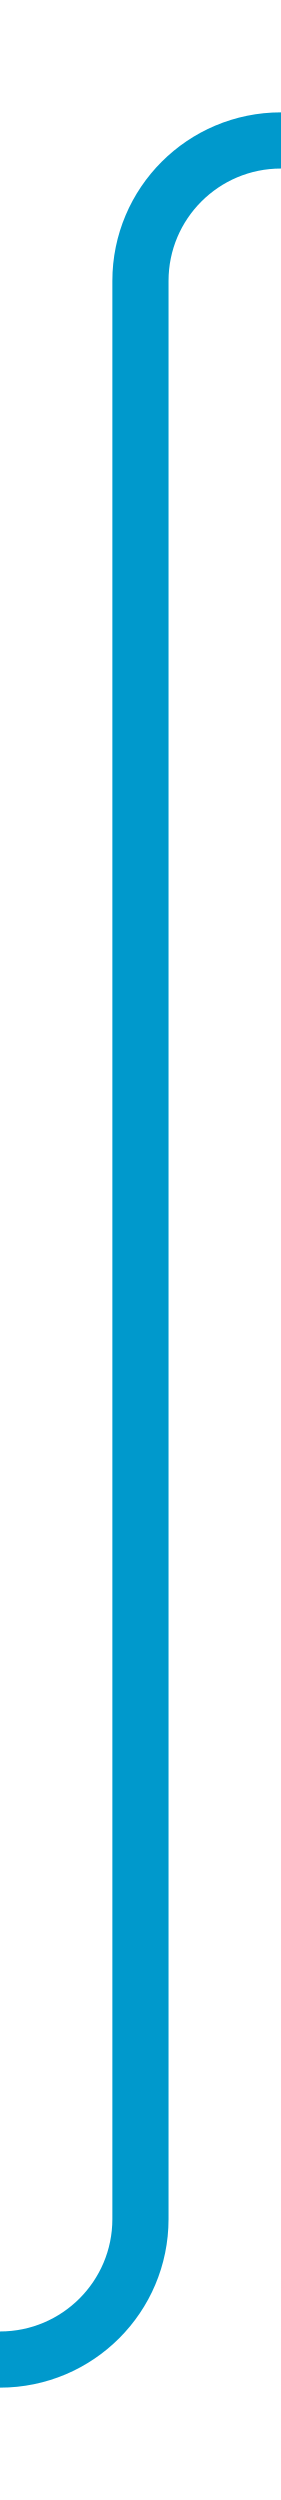
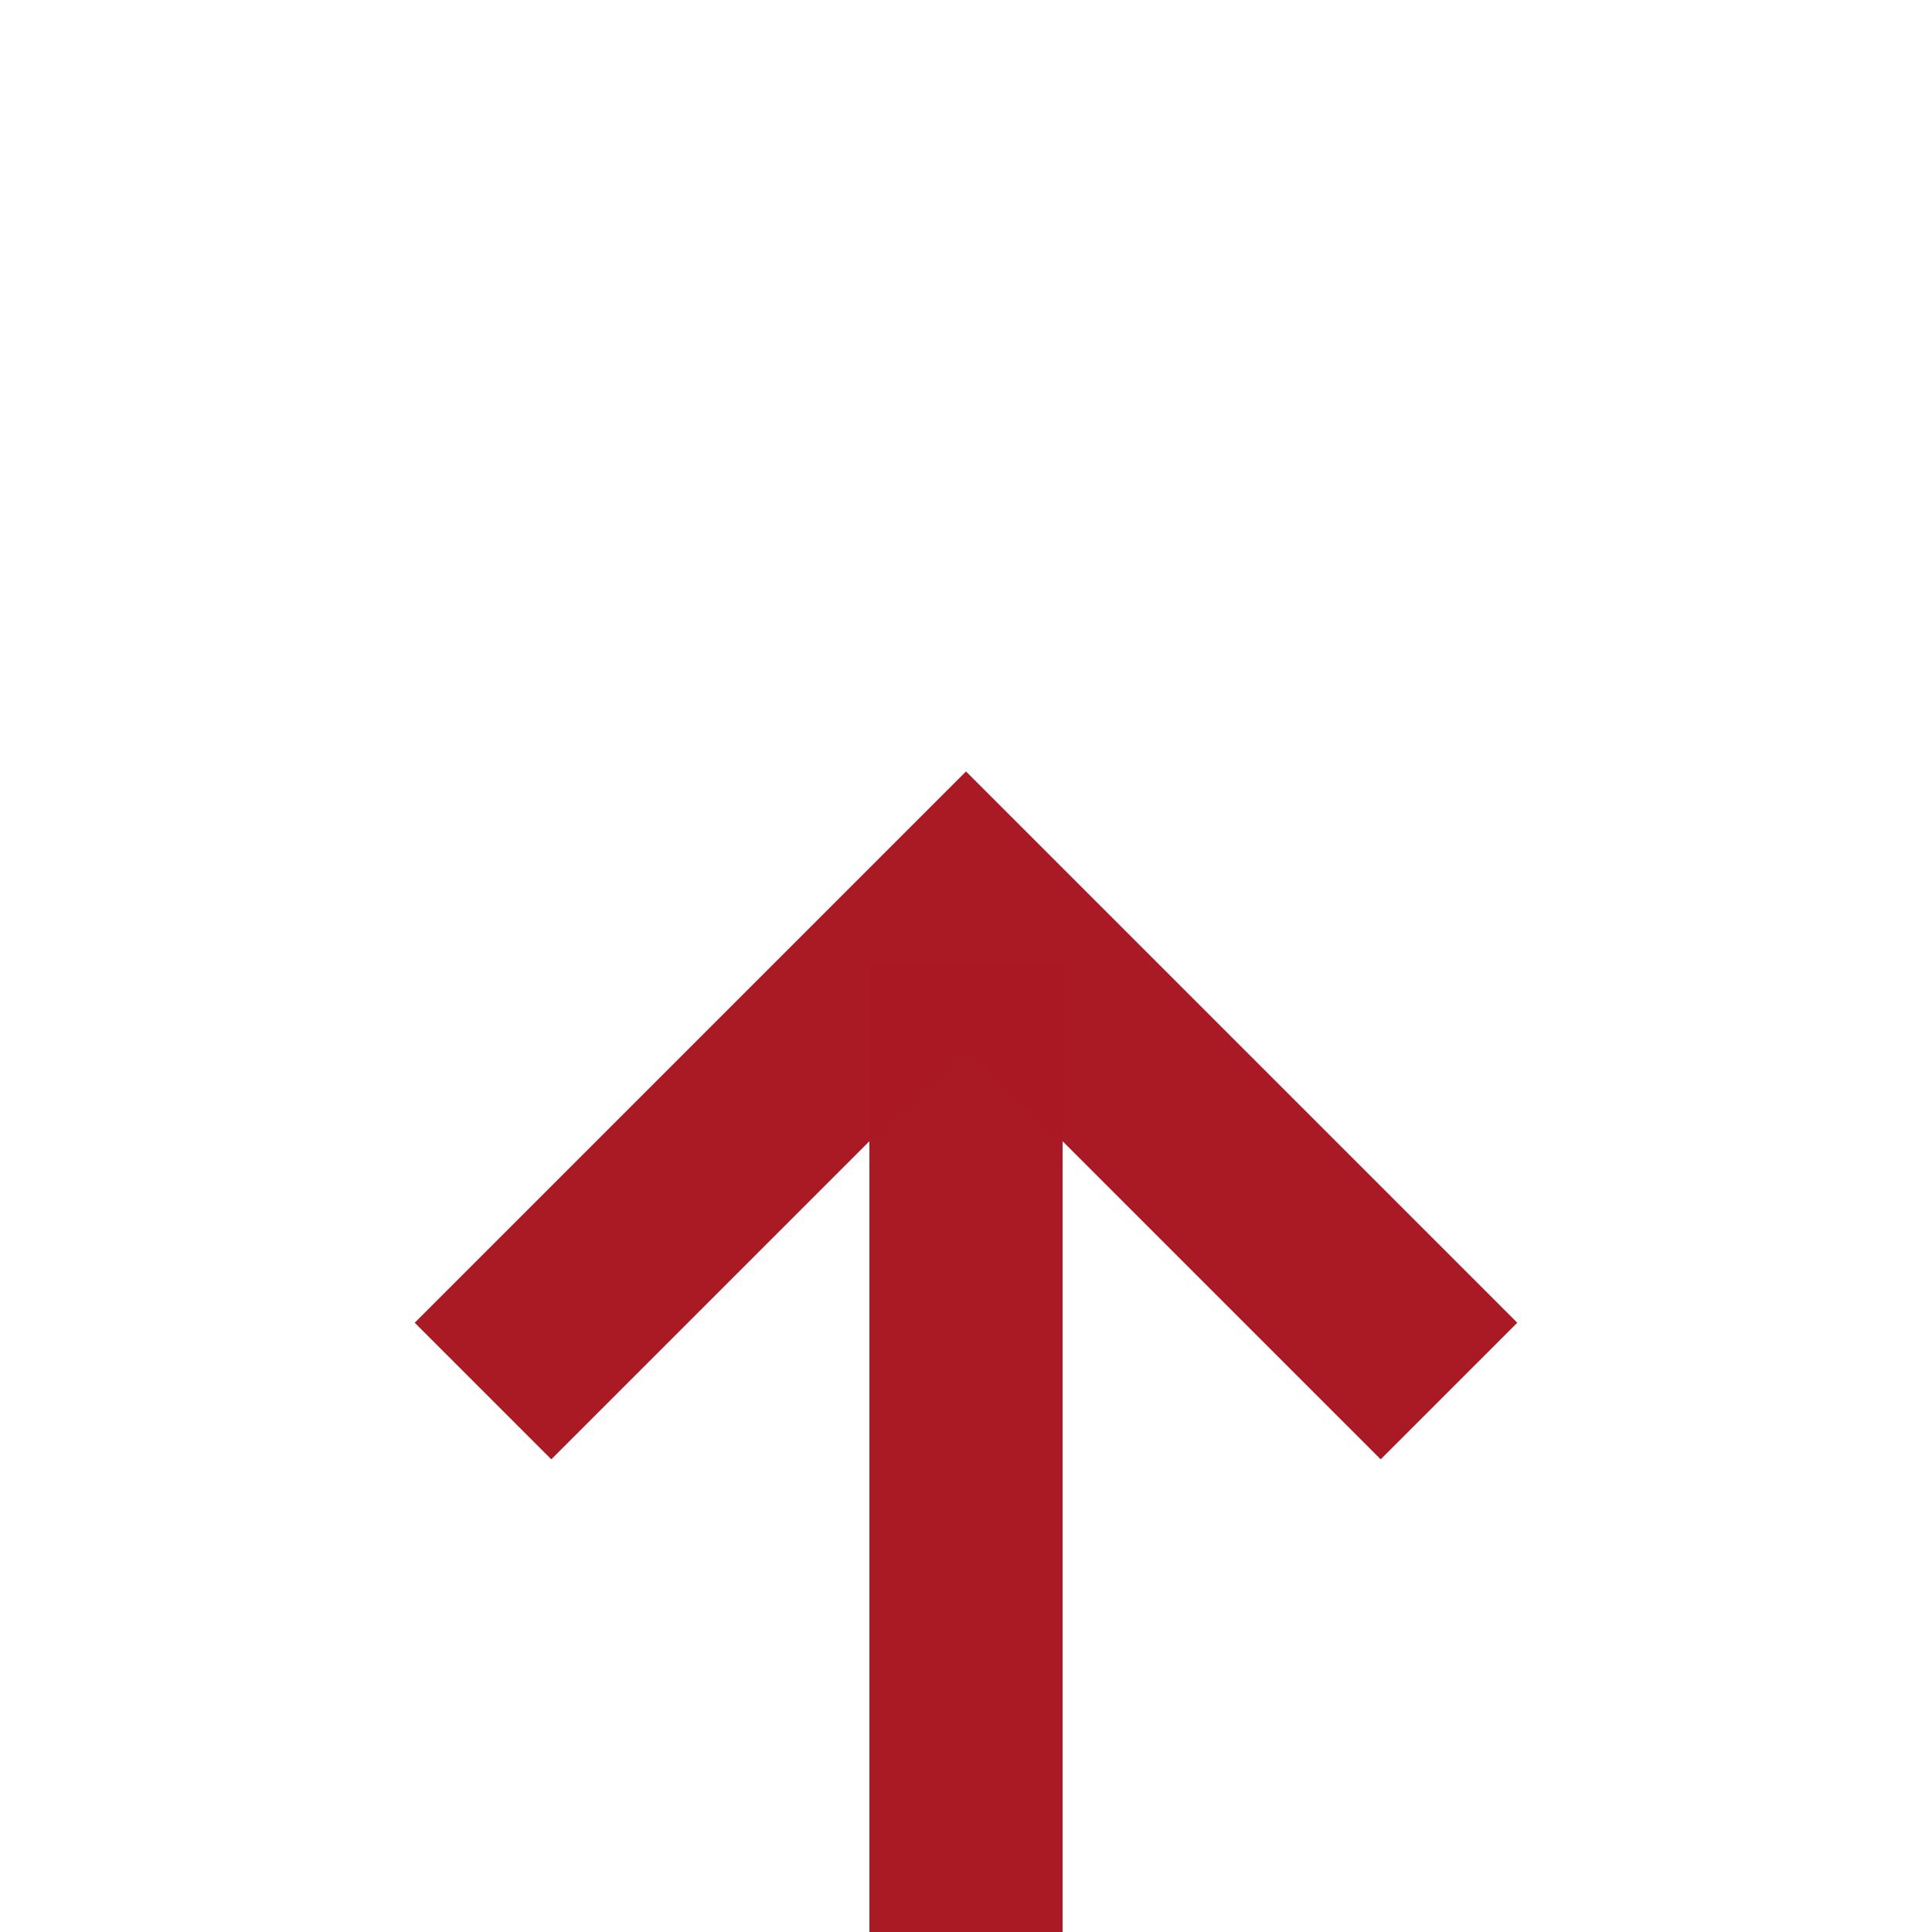
- <svg xmlns="http://www.w3.org/2000/svg" version="1.1" width="10px" height="89px" preserveAspectRatio="xMidYMin meet" viewBox="789 503  8 89">
-   <path d="M 744 587  L 788 587  A 5 5 0 0 0 793 582 L 793 513  A 5 5 0 0 1 798 508 L 840 508  " stroke-width="2" stroke="#0099cc" fill="none" />
-   <path d="M 834.893 503.707  L 839.186 508  L 834.893 512.293  L 836.307 513.707  L 841.307 508.707  L 842.014 508  L 841.307 507.293  L 836.307 502.293  L 834.893 503.707  Z " fill-rule="nonzero" fill="#0099cc" stroke="none" />
+ <svg xmlns="http://www.w3.org/2000/svg" version="1.1" width="20px" height="20px" preserveAspectRatio="xMinYMid meet" viewBox="383 609  20 18">
+   <path d="M 393 656  L 393 618  " stroke-width="2" stroke="#aa1a24" fill="none" stroke-opacity="0.996" />
+   <path d="M 388.707 623.107  L 393 618.814  L 397.293 623.107  L 398.707 621.693  L 393.707 616.693  L 393 615.986  L 392.293 616.693  L 387.293 621.693  L 388.707 623.107  Z " fill-rule="nonzero" fill="#aa1a24" stroke="none" fill-opacity="0.996" />
</svg>
